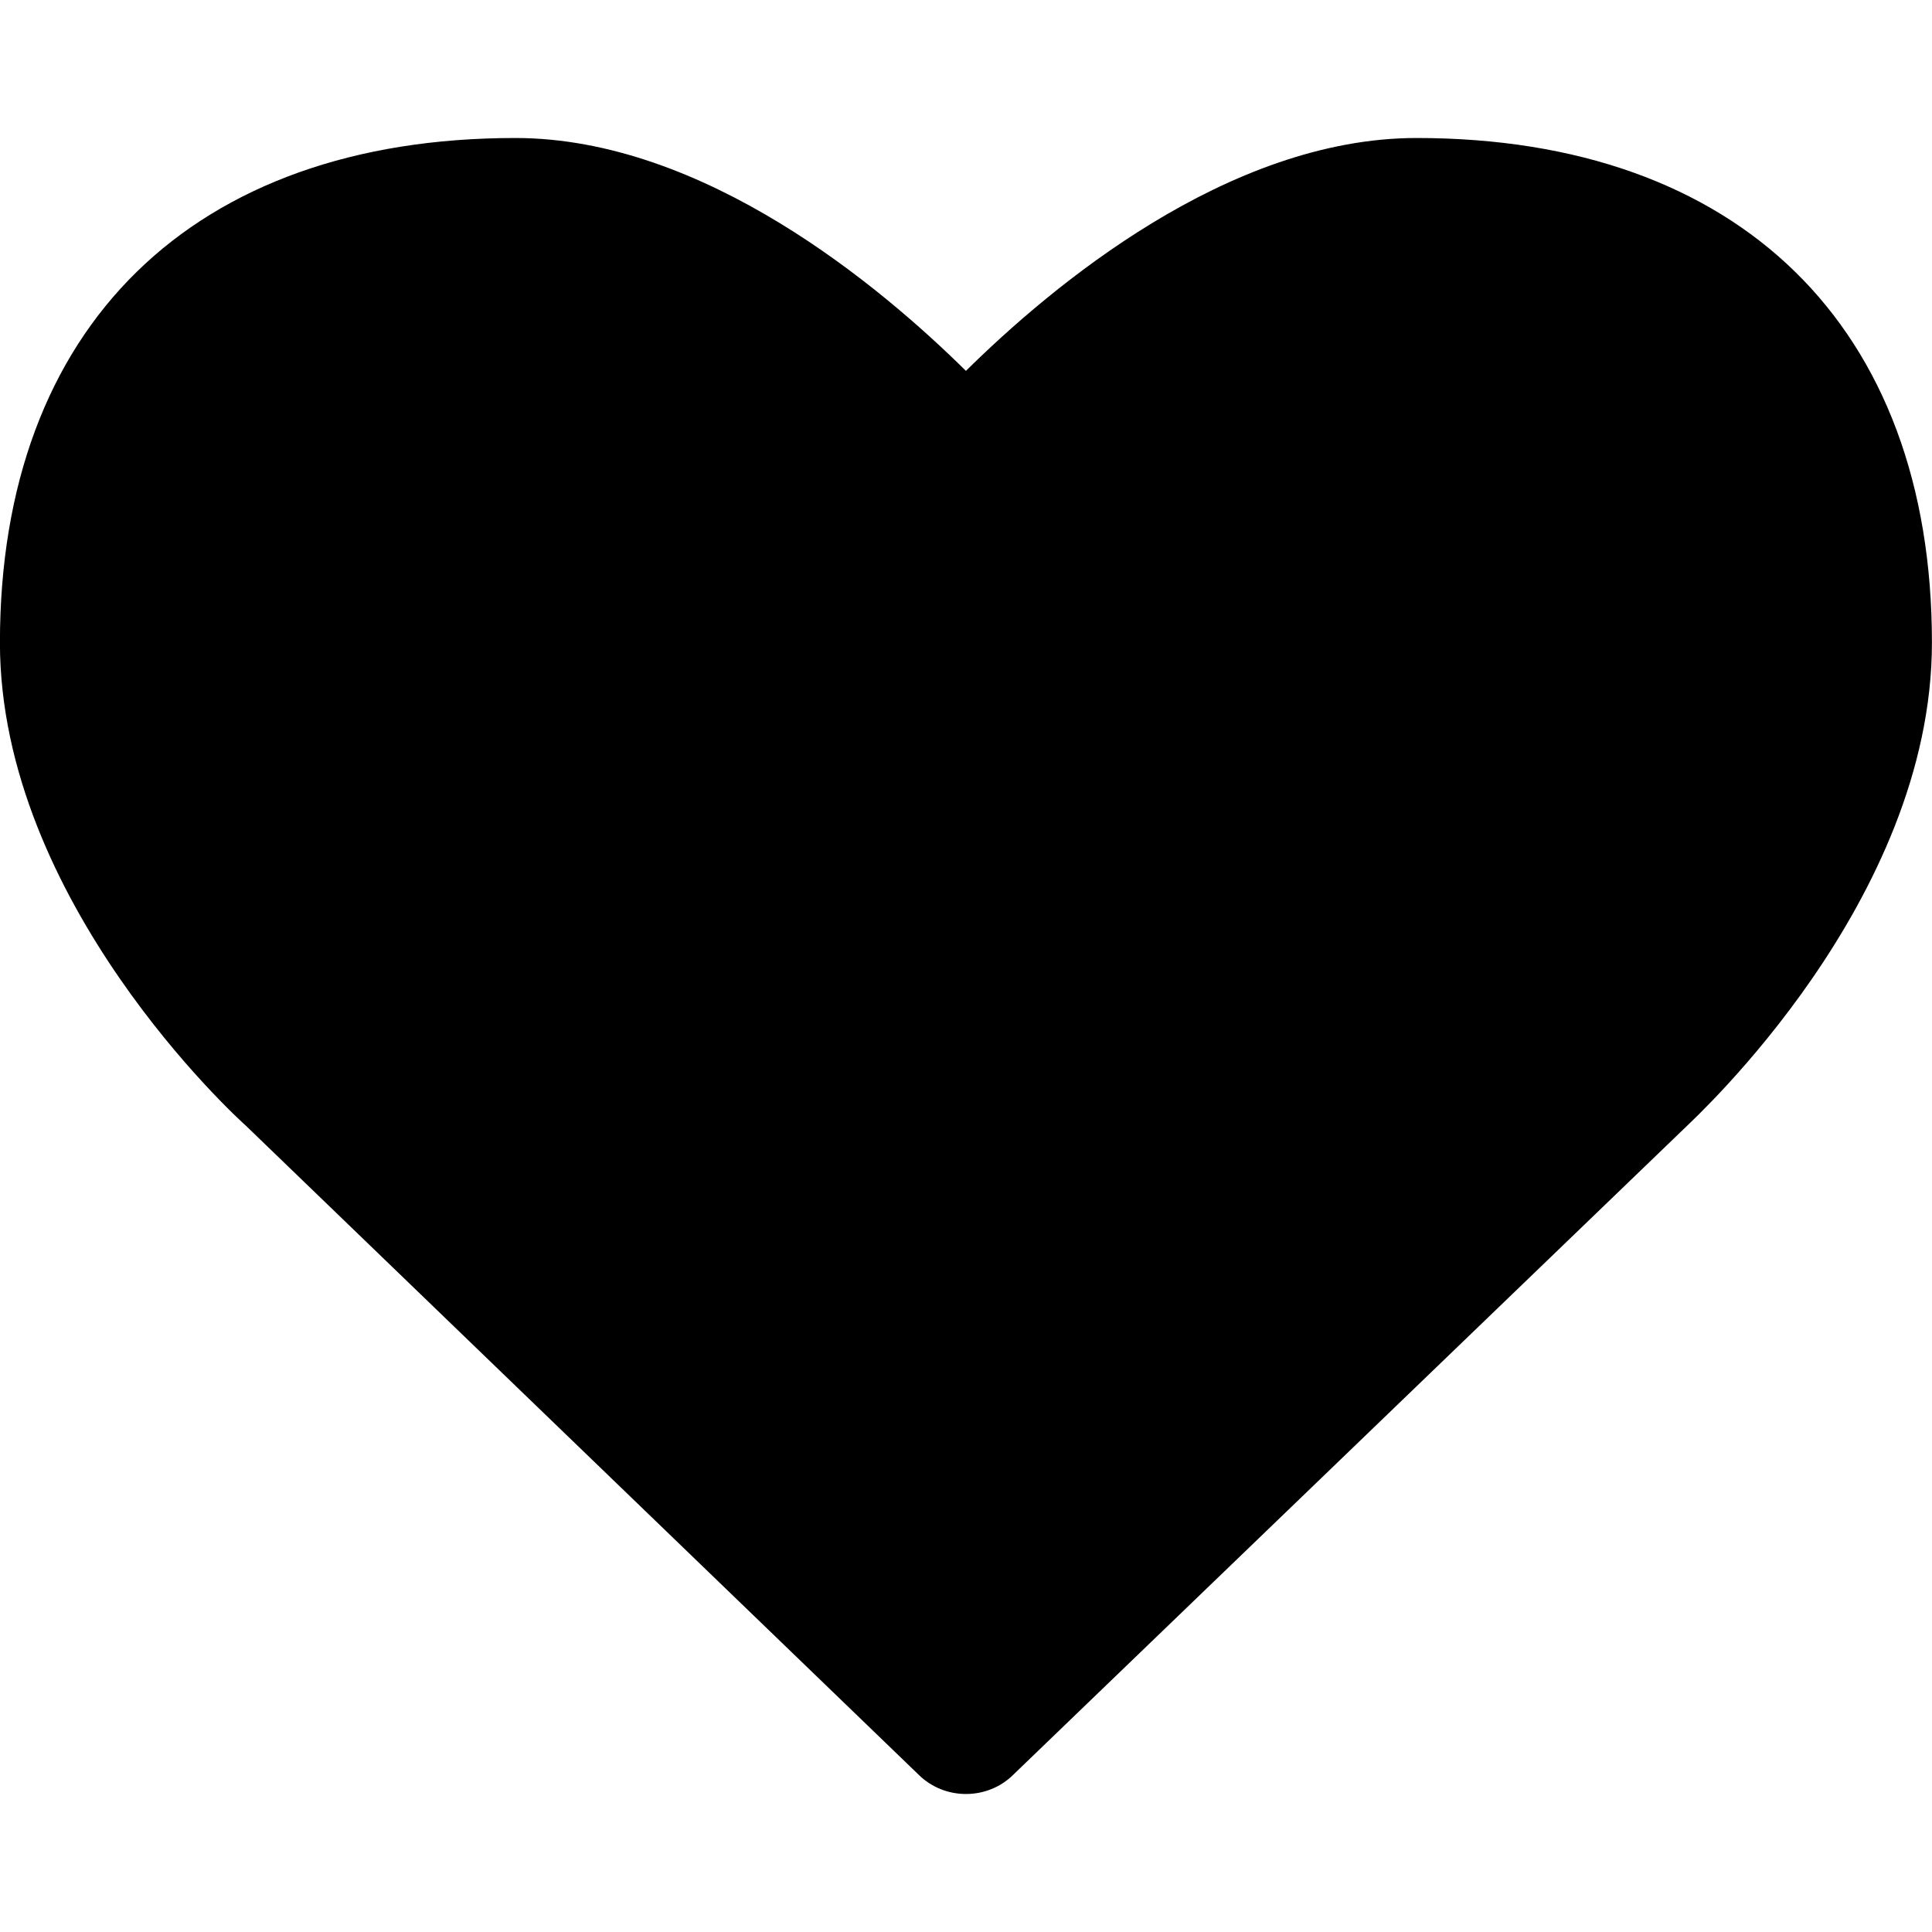
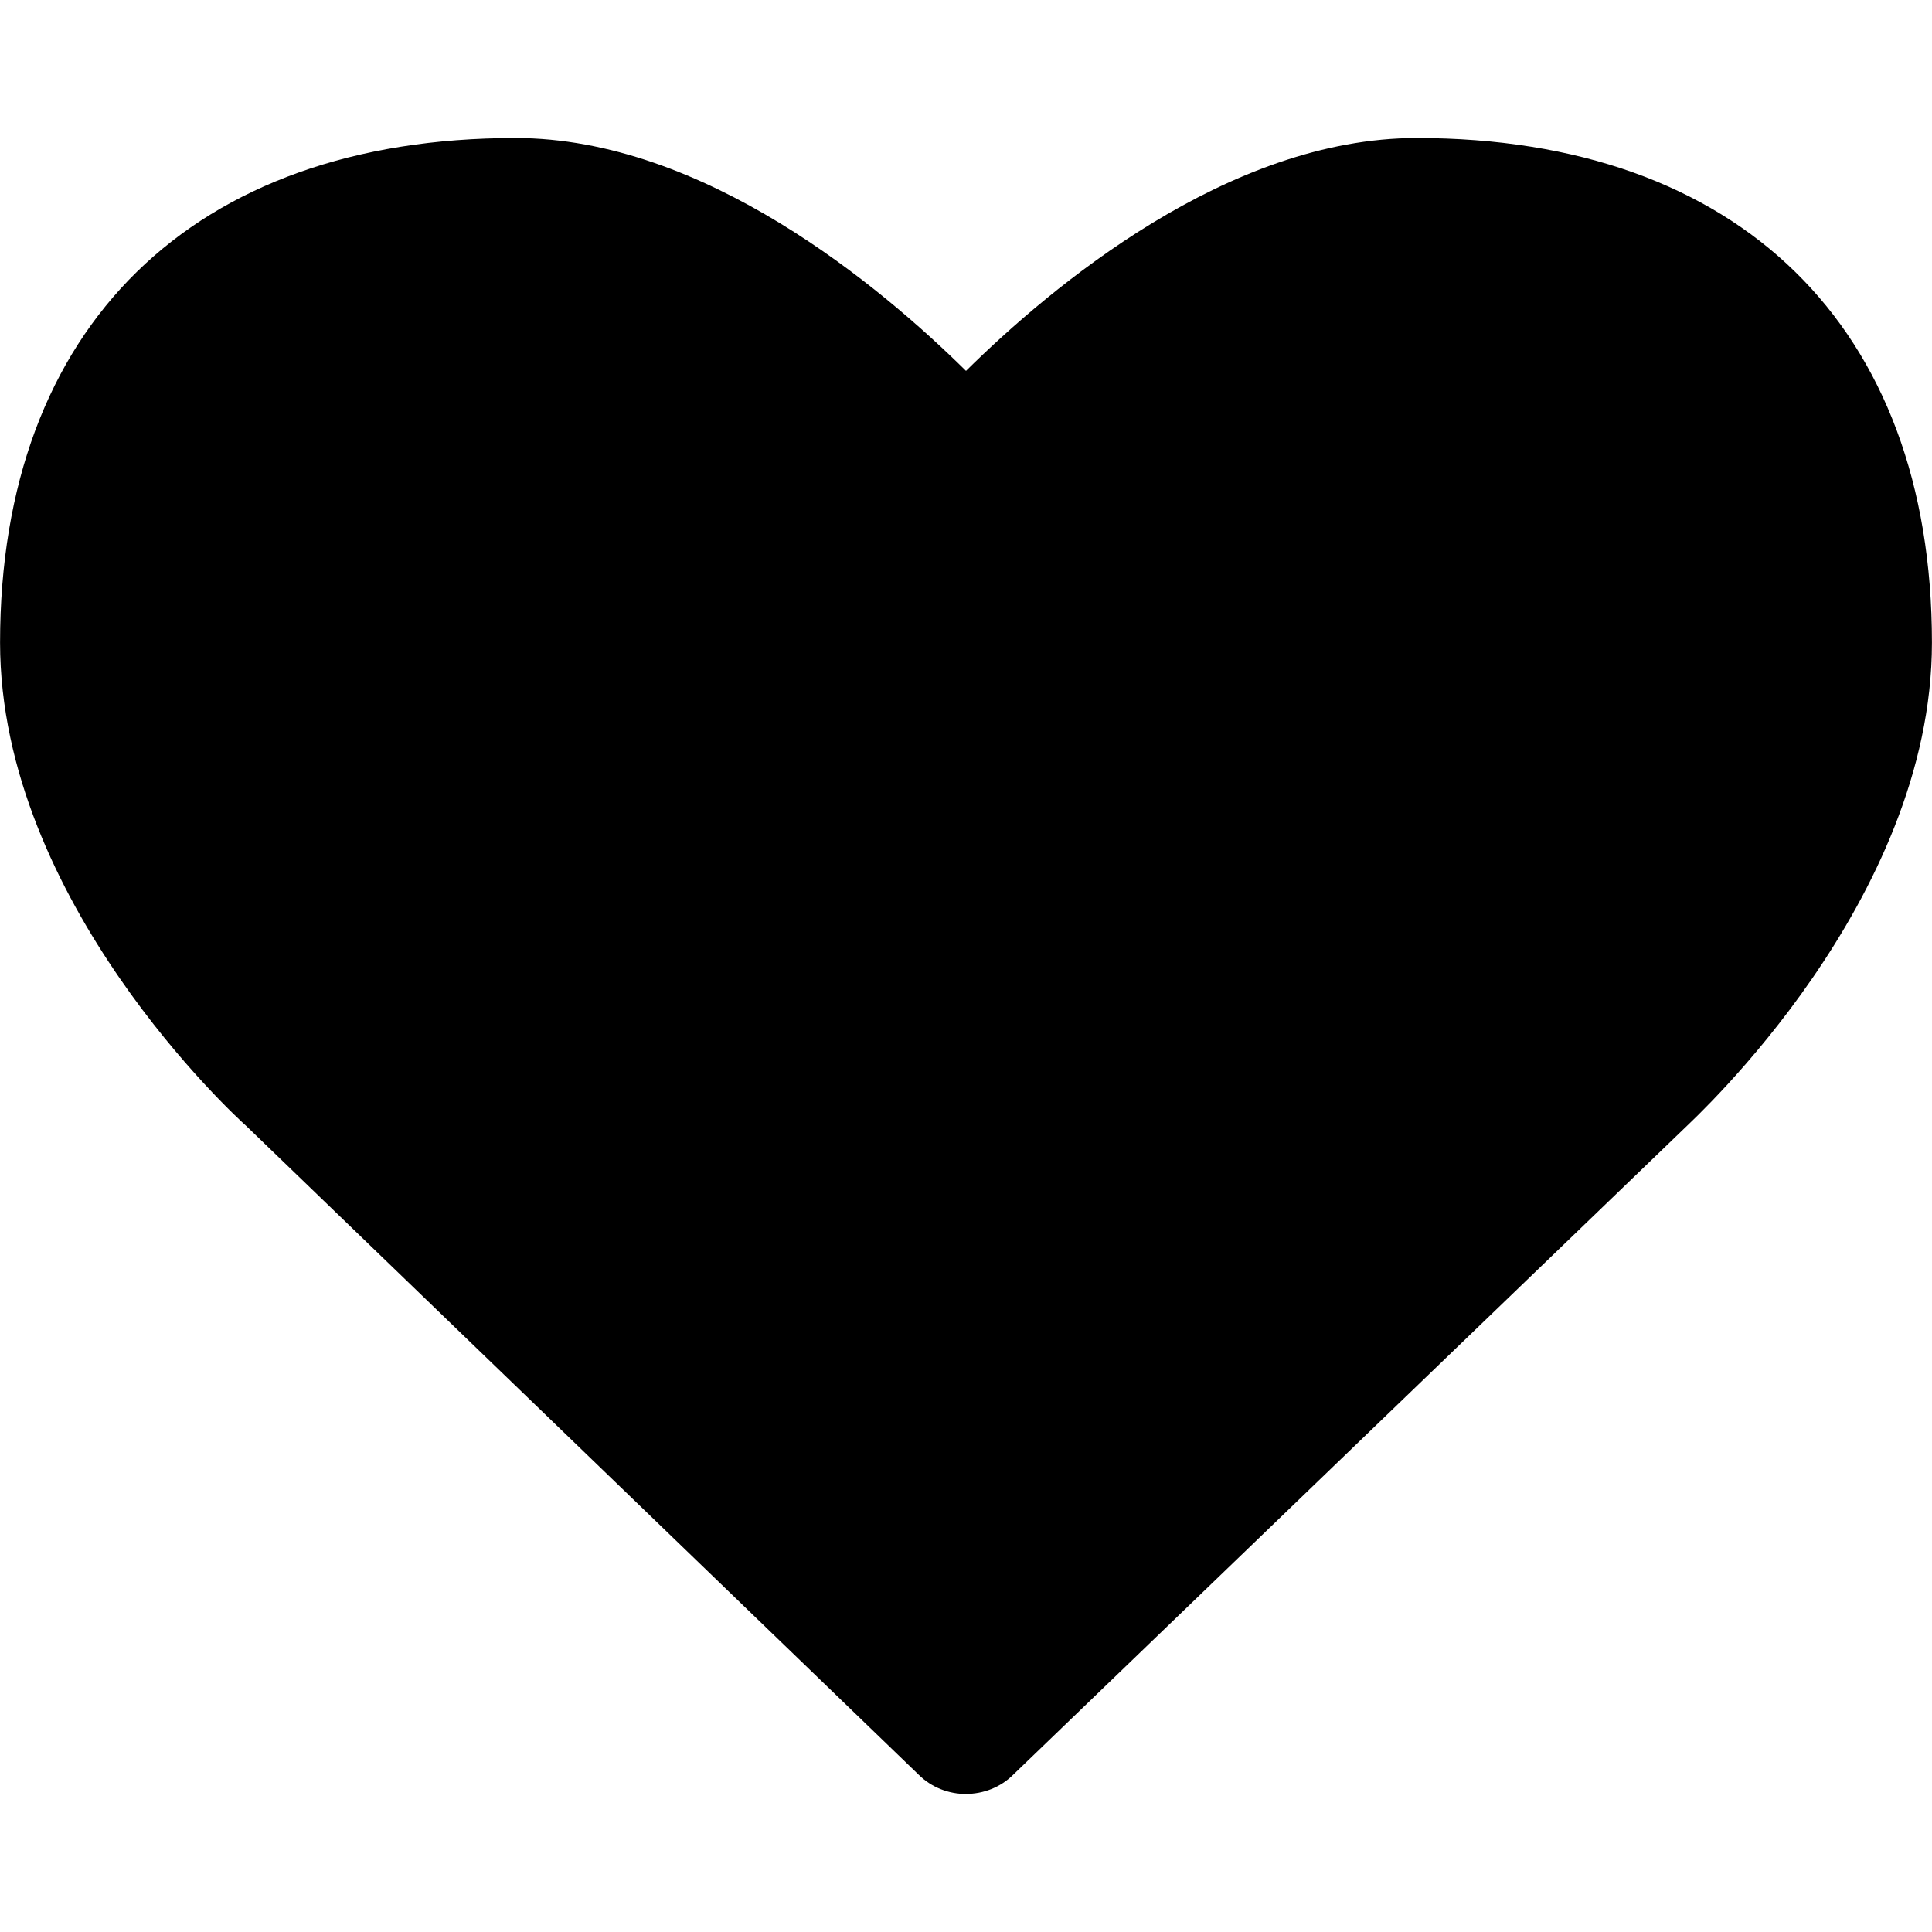
- <svg xmlns="http://www.w3.org/2000/svg" version="1.1" width="28" height="28" viewBox="0 0 28 28">
-   <path d="M14 26c-0.25 0-0.5-0.094-0.688-0.281l-9.75-9.406c-0.125-0.109-3.563-3.25-3.563-7 0-4.578 2.797-7.313 7.469-7.313 2.734 0 5.297 2.156 6.531 3.375 1.234-1.219 3.797-3.375 6.531-3.375 4.672 0 7.469 2.734 7.469 7.313 0 3.75-3.437 6.891-3.578 7.031l-9.734 9.375c-0.187 0.187-0.438 0.281-0.688 0.281z" />
+ <svg xmlns="http://www.w3.org/2000/svg" version="1.1" width="32" height="32" viewBox="0 0 32 32">
+   <path d="M16 29.714c-0.286 0-0.571-0.107-0.786-0.321l-11.142-10.75c-0.143-0.125-4.071-3.714-4.071-8 0-5.232 3.196-8.357 8.535-8.357 3.125 0 6.053 2.464 7.464 3.857 1.411-1.393 4.339-3.857 7.464-3.857 5.339 0 8.535 3.125 8.535 8.357 0 4.286-3.928 7.875-4.089 8.035l-11.125 10.714c-0.214 0.214-0.5 0.321-0.786 0.321z" />
</svg>
